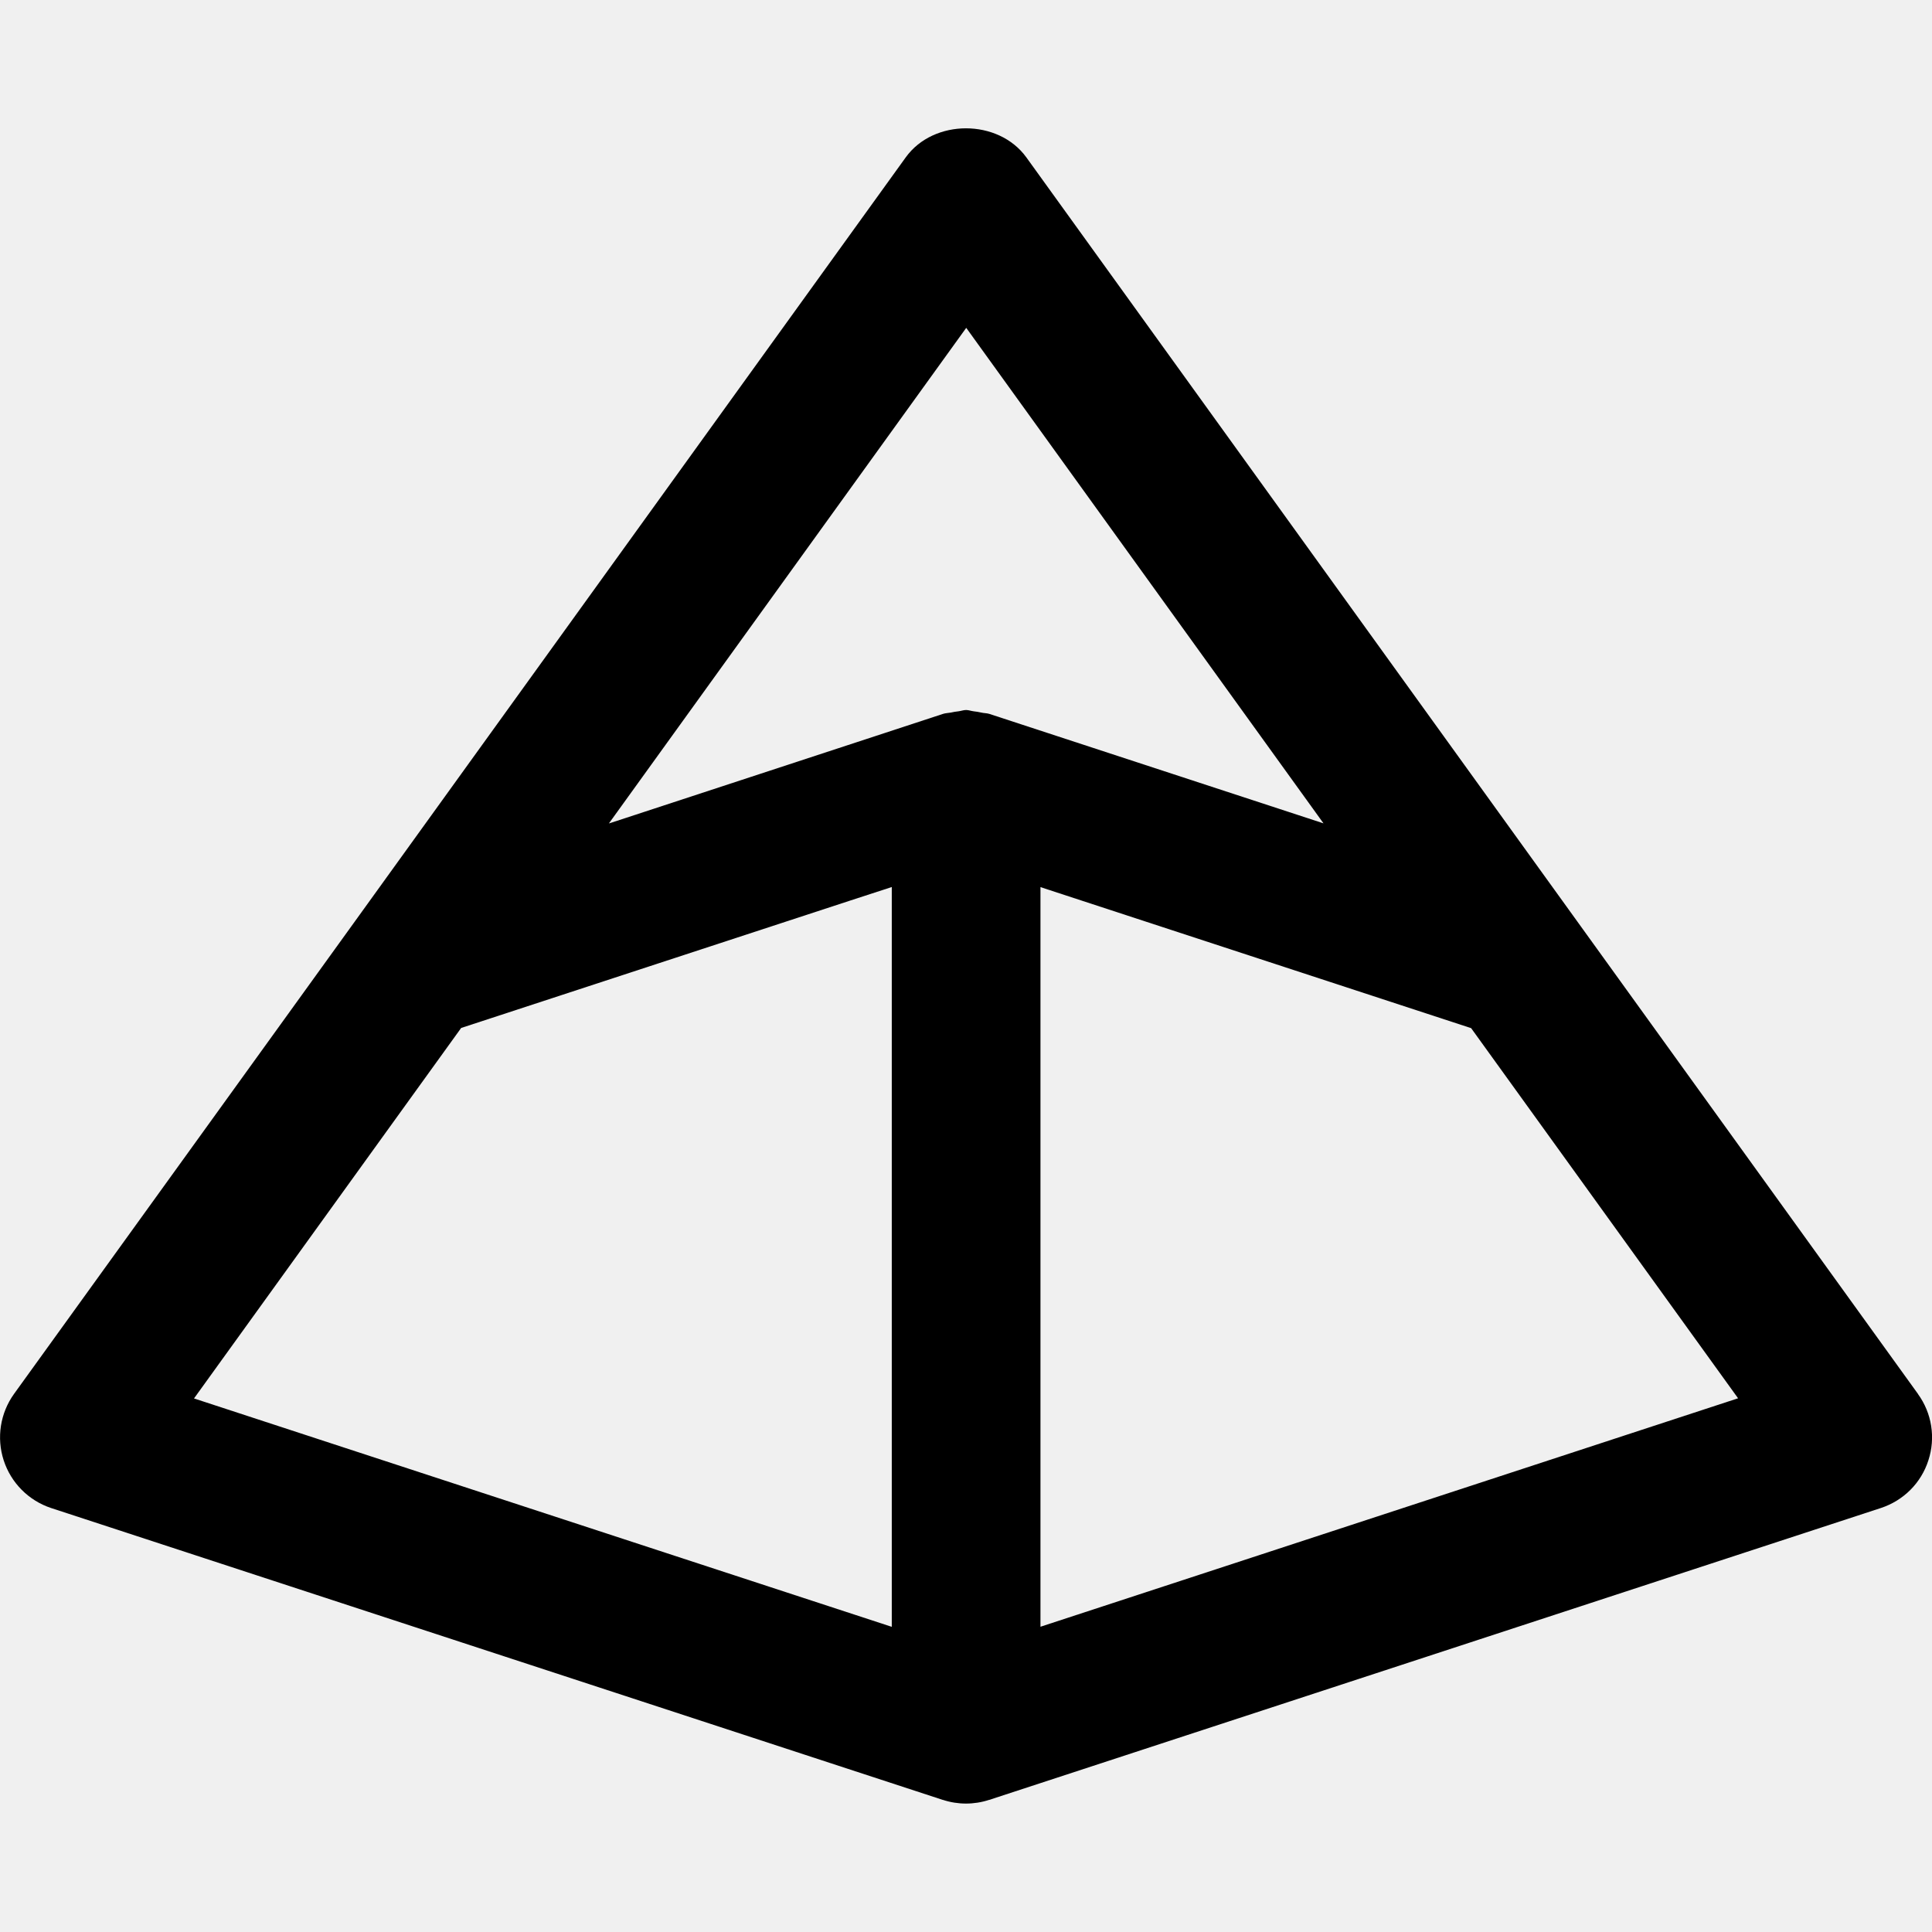
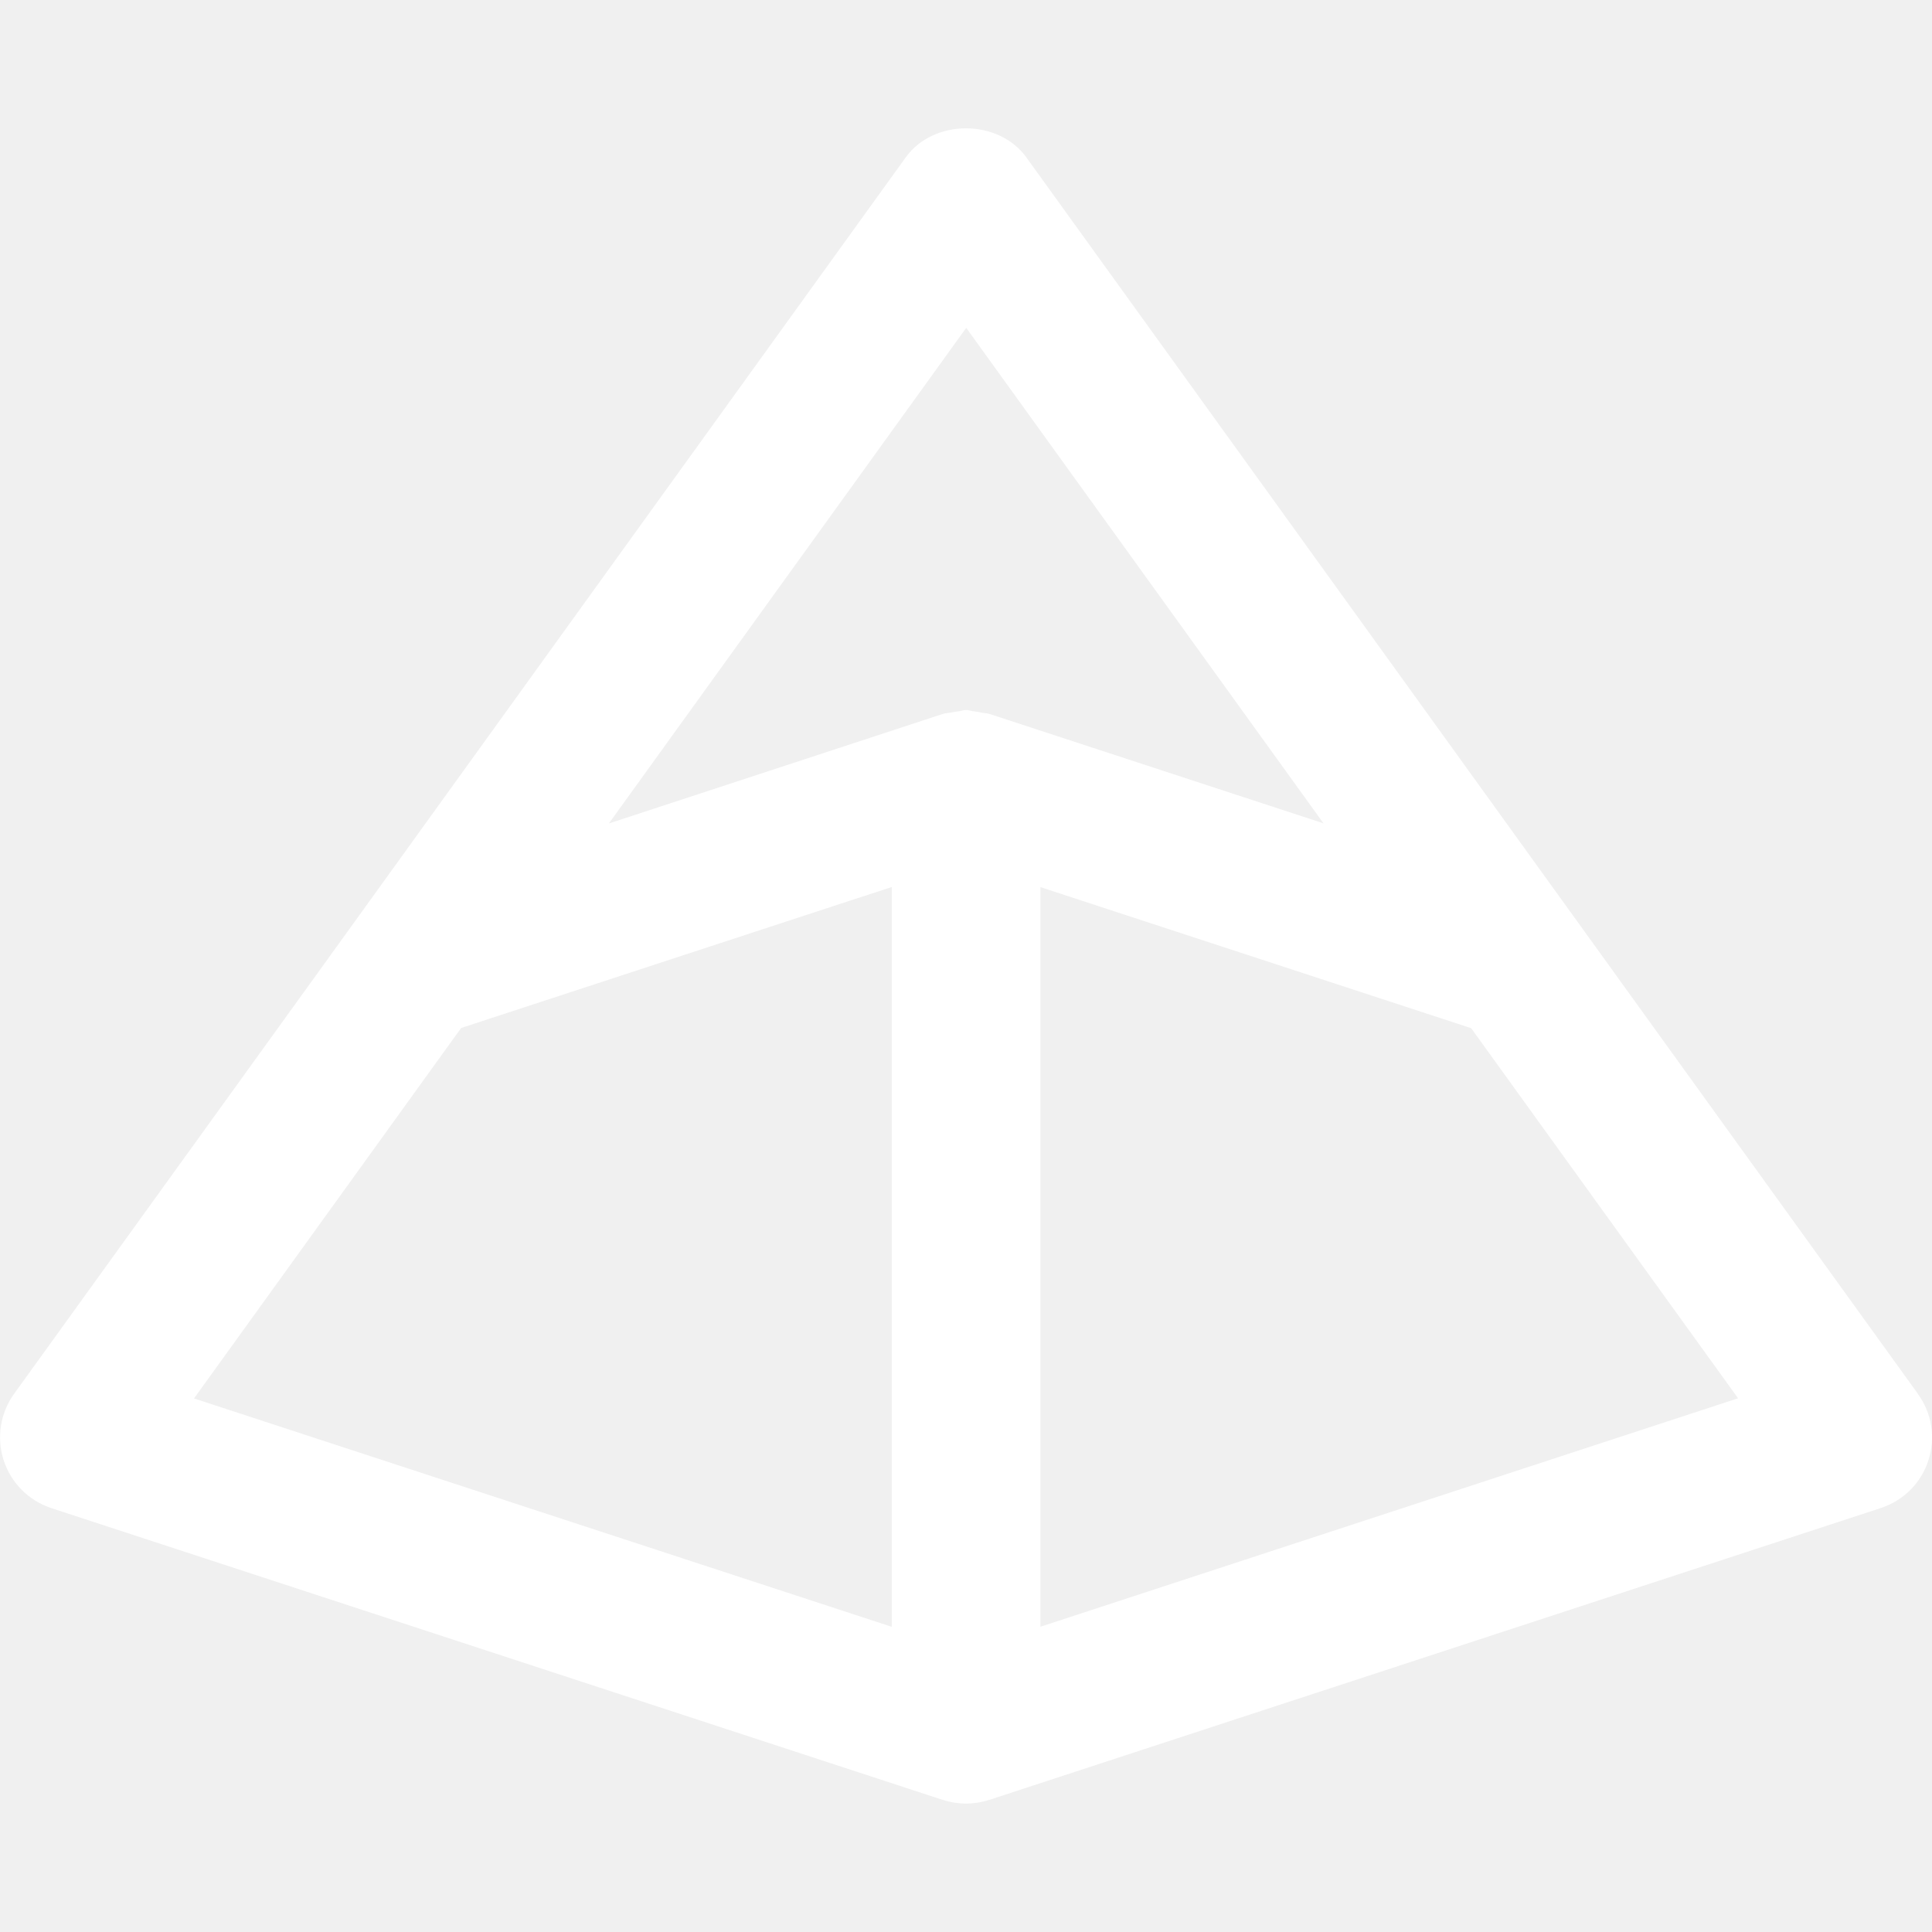
<svg xmlns="http://www.w3.org/2000/svg" role="img" viewBox="0 0 24 24" id="Pydantic--Streamline-Simple-Icons" height="24" width="24">
-   <path d="m23.826 17.316 -4.23 -5.866 -6.847 -9.496c-0.348 -0.48 -1.151 -0.48 -1.497 0l-6.845 9.494 -4.233 5.868a0.925 0.925 0 0 0 0.46 1.417l11.078 3.626h0.002a0.92 0.92 0 0 0 0.572 0h0.002l11.077 -3.626c0.28 -0.092 0.5 -0.31 0.59 -0.592a0.916 0.916 0 0 0 -0.13 -0.825h0.002ZM12.001 4.07l4.44 6.158 -4.152 -1.36c-0.032 -0.01 -0.066 -0.008 -0.098 -0.016a0.8 0.8 0 0 0 -0.096 -0.016c-0.032 -0.004 -0.062 -0.016 -0.094 -0.016s-0.062 0.012 -0.094 0.016a0.74 0.74 0 0 0 -0.096 0.016c-0.032 0.006 -0.066 0.006 -0.096 0.016L7.59 10.221l-0.026 0.008 4.44 -6.158h-0.002Zm-6.273 8.7 4.834 -1.583 0.516 -0.168v9.19L2.41 17.372l3.317 -4.6Zm7.197 7.437V11.02l5.35 1.752 3.316 4.598 -8.666 2.838Z" fill="#000000" stroke-width="1" />
+   <path d="m23.826 17.316 -4.23 -5.866 -6.847 -9.496c-0.348 -0.48 -1.151 -0.48 -1.497 0l-6.845 9.494 -4.233 5.868a0.925 0.925 0 0 0 0.46 1.417l11.078 3.626h0.002a0.92 0.92 0 0 0 0.572 0h0.002l11.077 -3.626c0.28 -0.092 0.5 -0.31 0.59 -0.592a0.916 0.916 0 0 0 -0.13 -0.825h0.002ZM12.001 4.07l4.44 6.158 -4.152 -1.36c-0.032 -0.01 -0.066 -0.008 -0.098 -0.016a0.8 0.8 0 0 0 -0.096 -0.016c-0.032 -0.004 -0.062 -0.016 -0.094 -0.016s-0.062 0.012 -0.094 0.016a0.74 0.74 0 0 0 -0.096 0.016c-0.032 0.006 -0.066 0.006 -0.096 0.016L7.59 10.221l-0.026 0.008 4.44 -6.158h-0.002Zm-6.273 8.7 4.834 -1.583 0.516 -0.168v9.19L2.41 17.372l3.317 -4.6Zm7.197 7.437V11.02l5.35 1.752 3.316 4.598 -8.666 2.838Z" fill="#ffffff" stroke-width="1" />
</svg>
